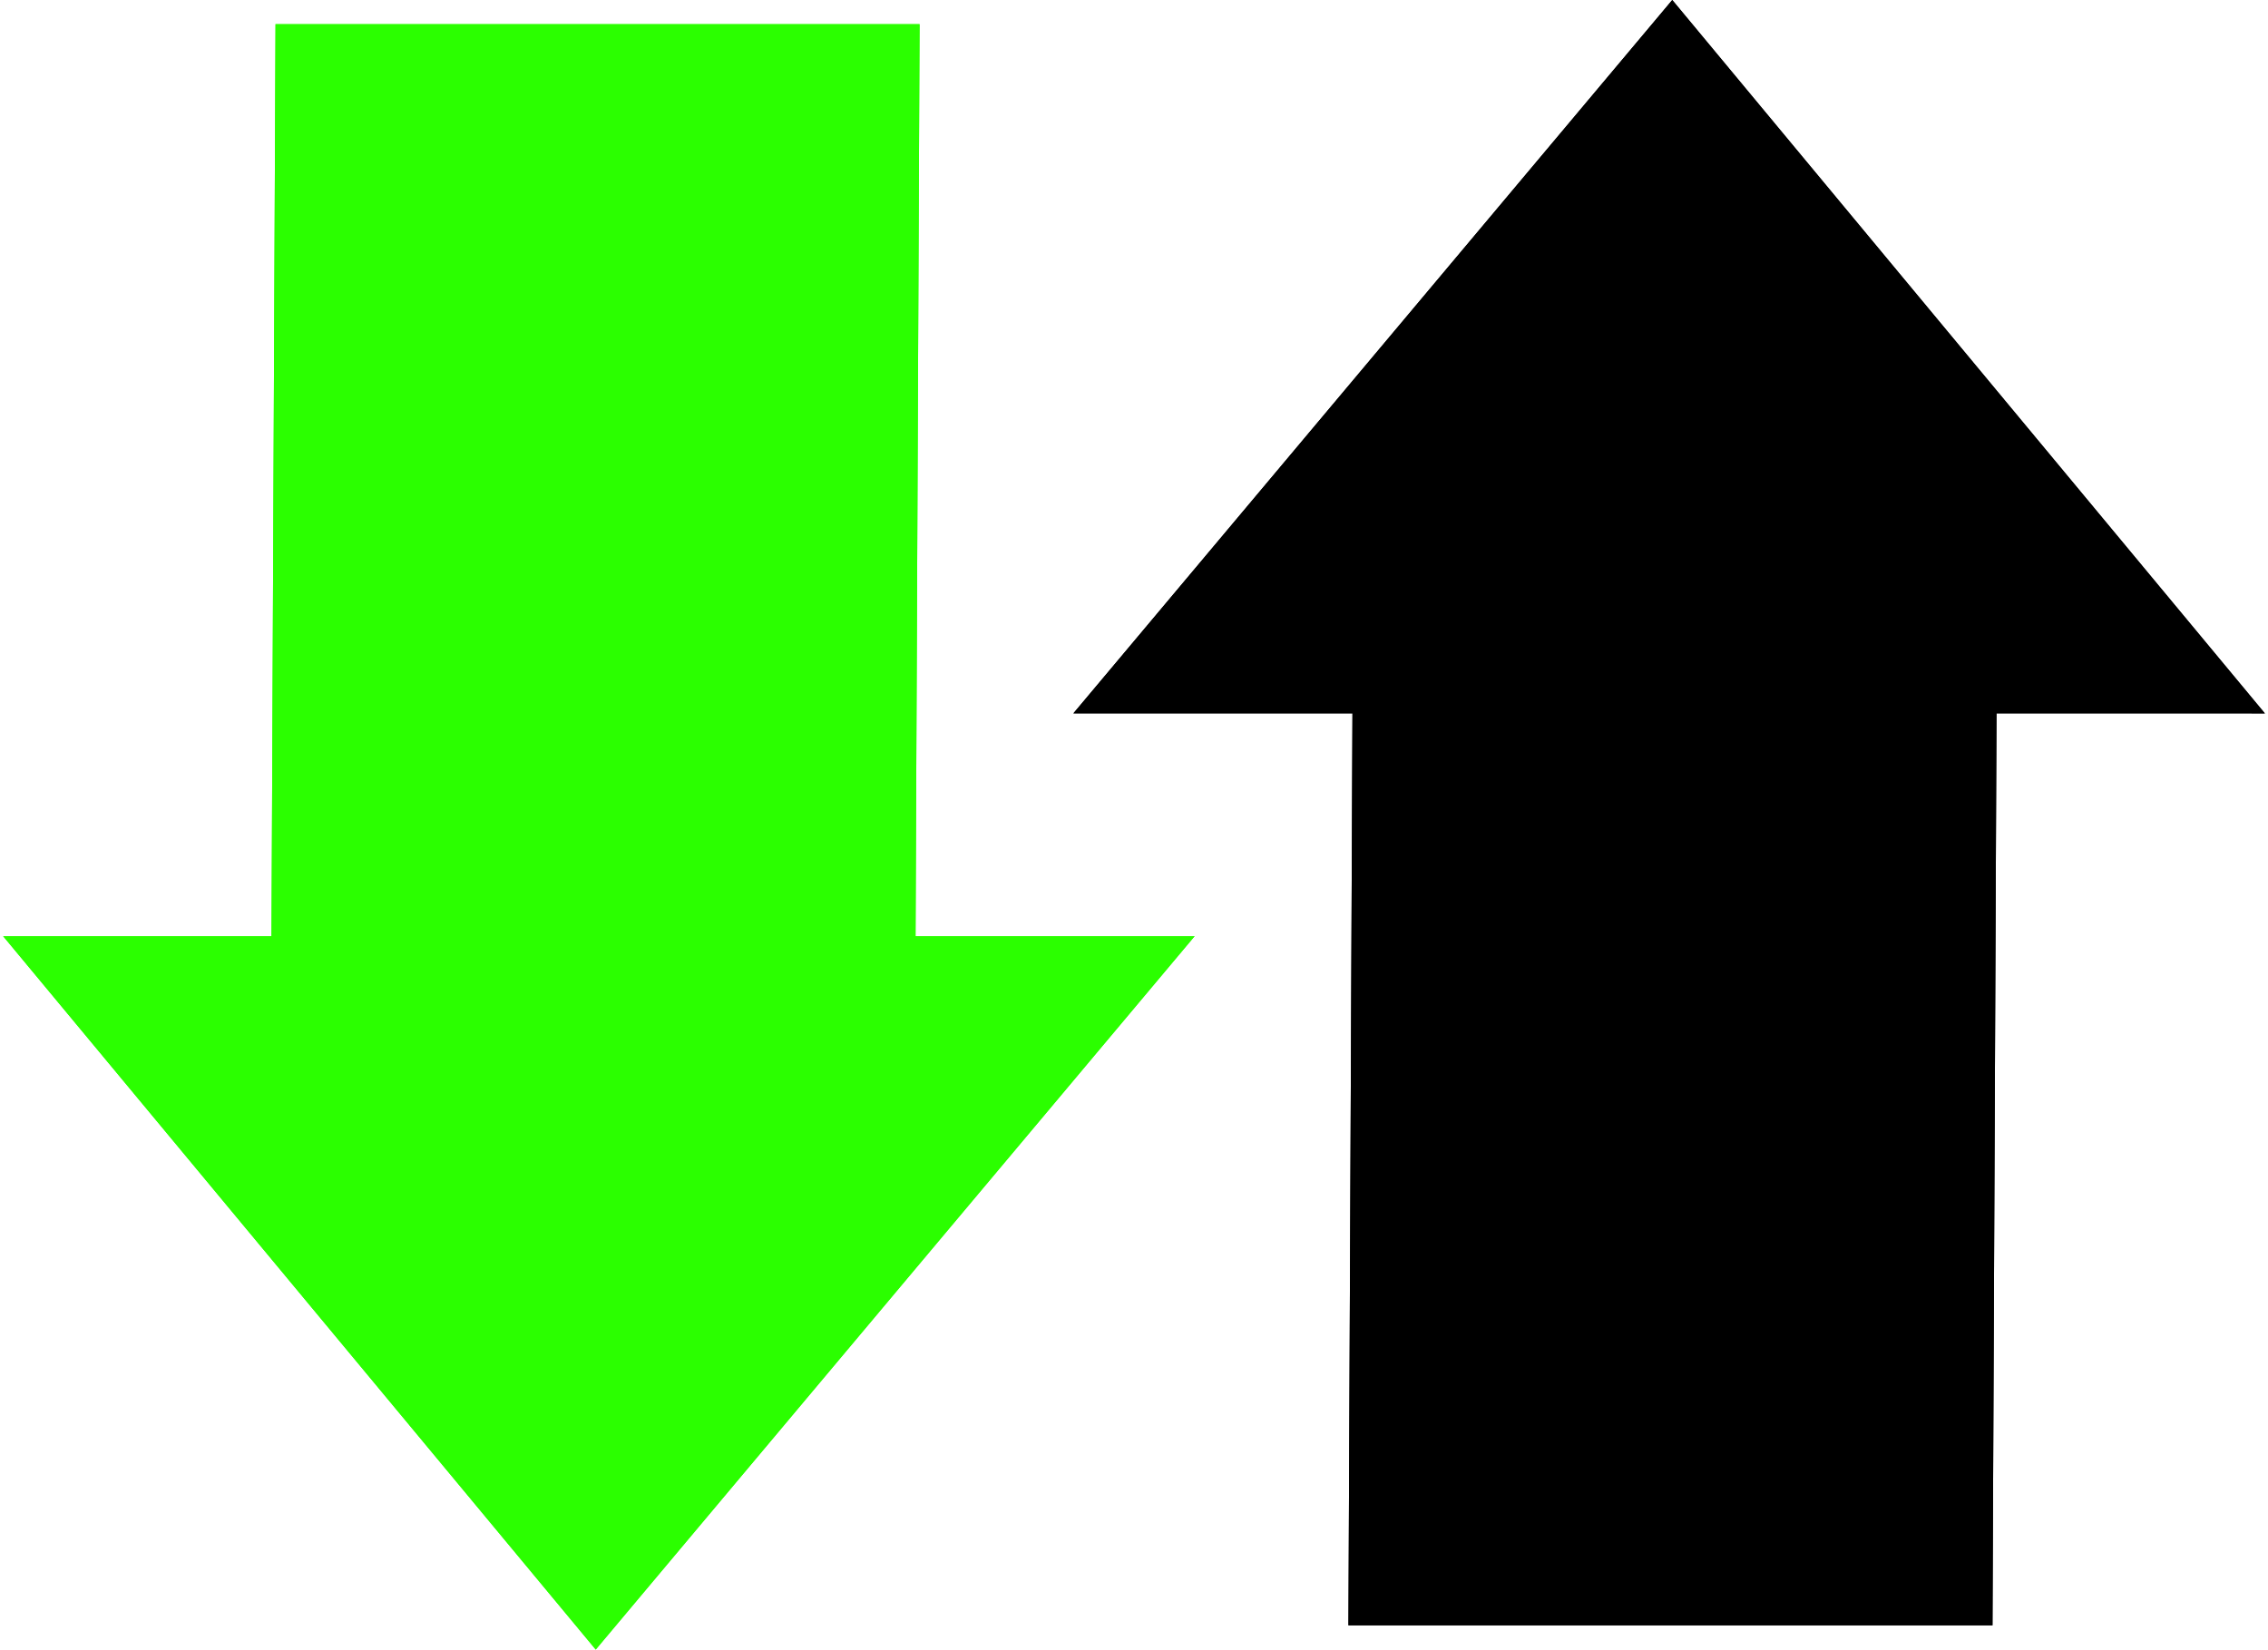
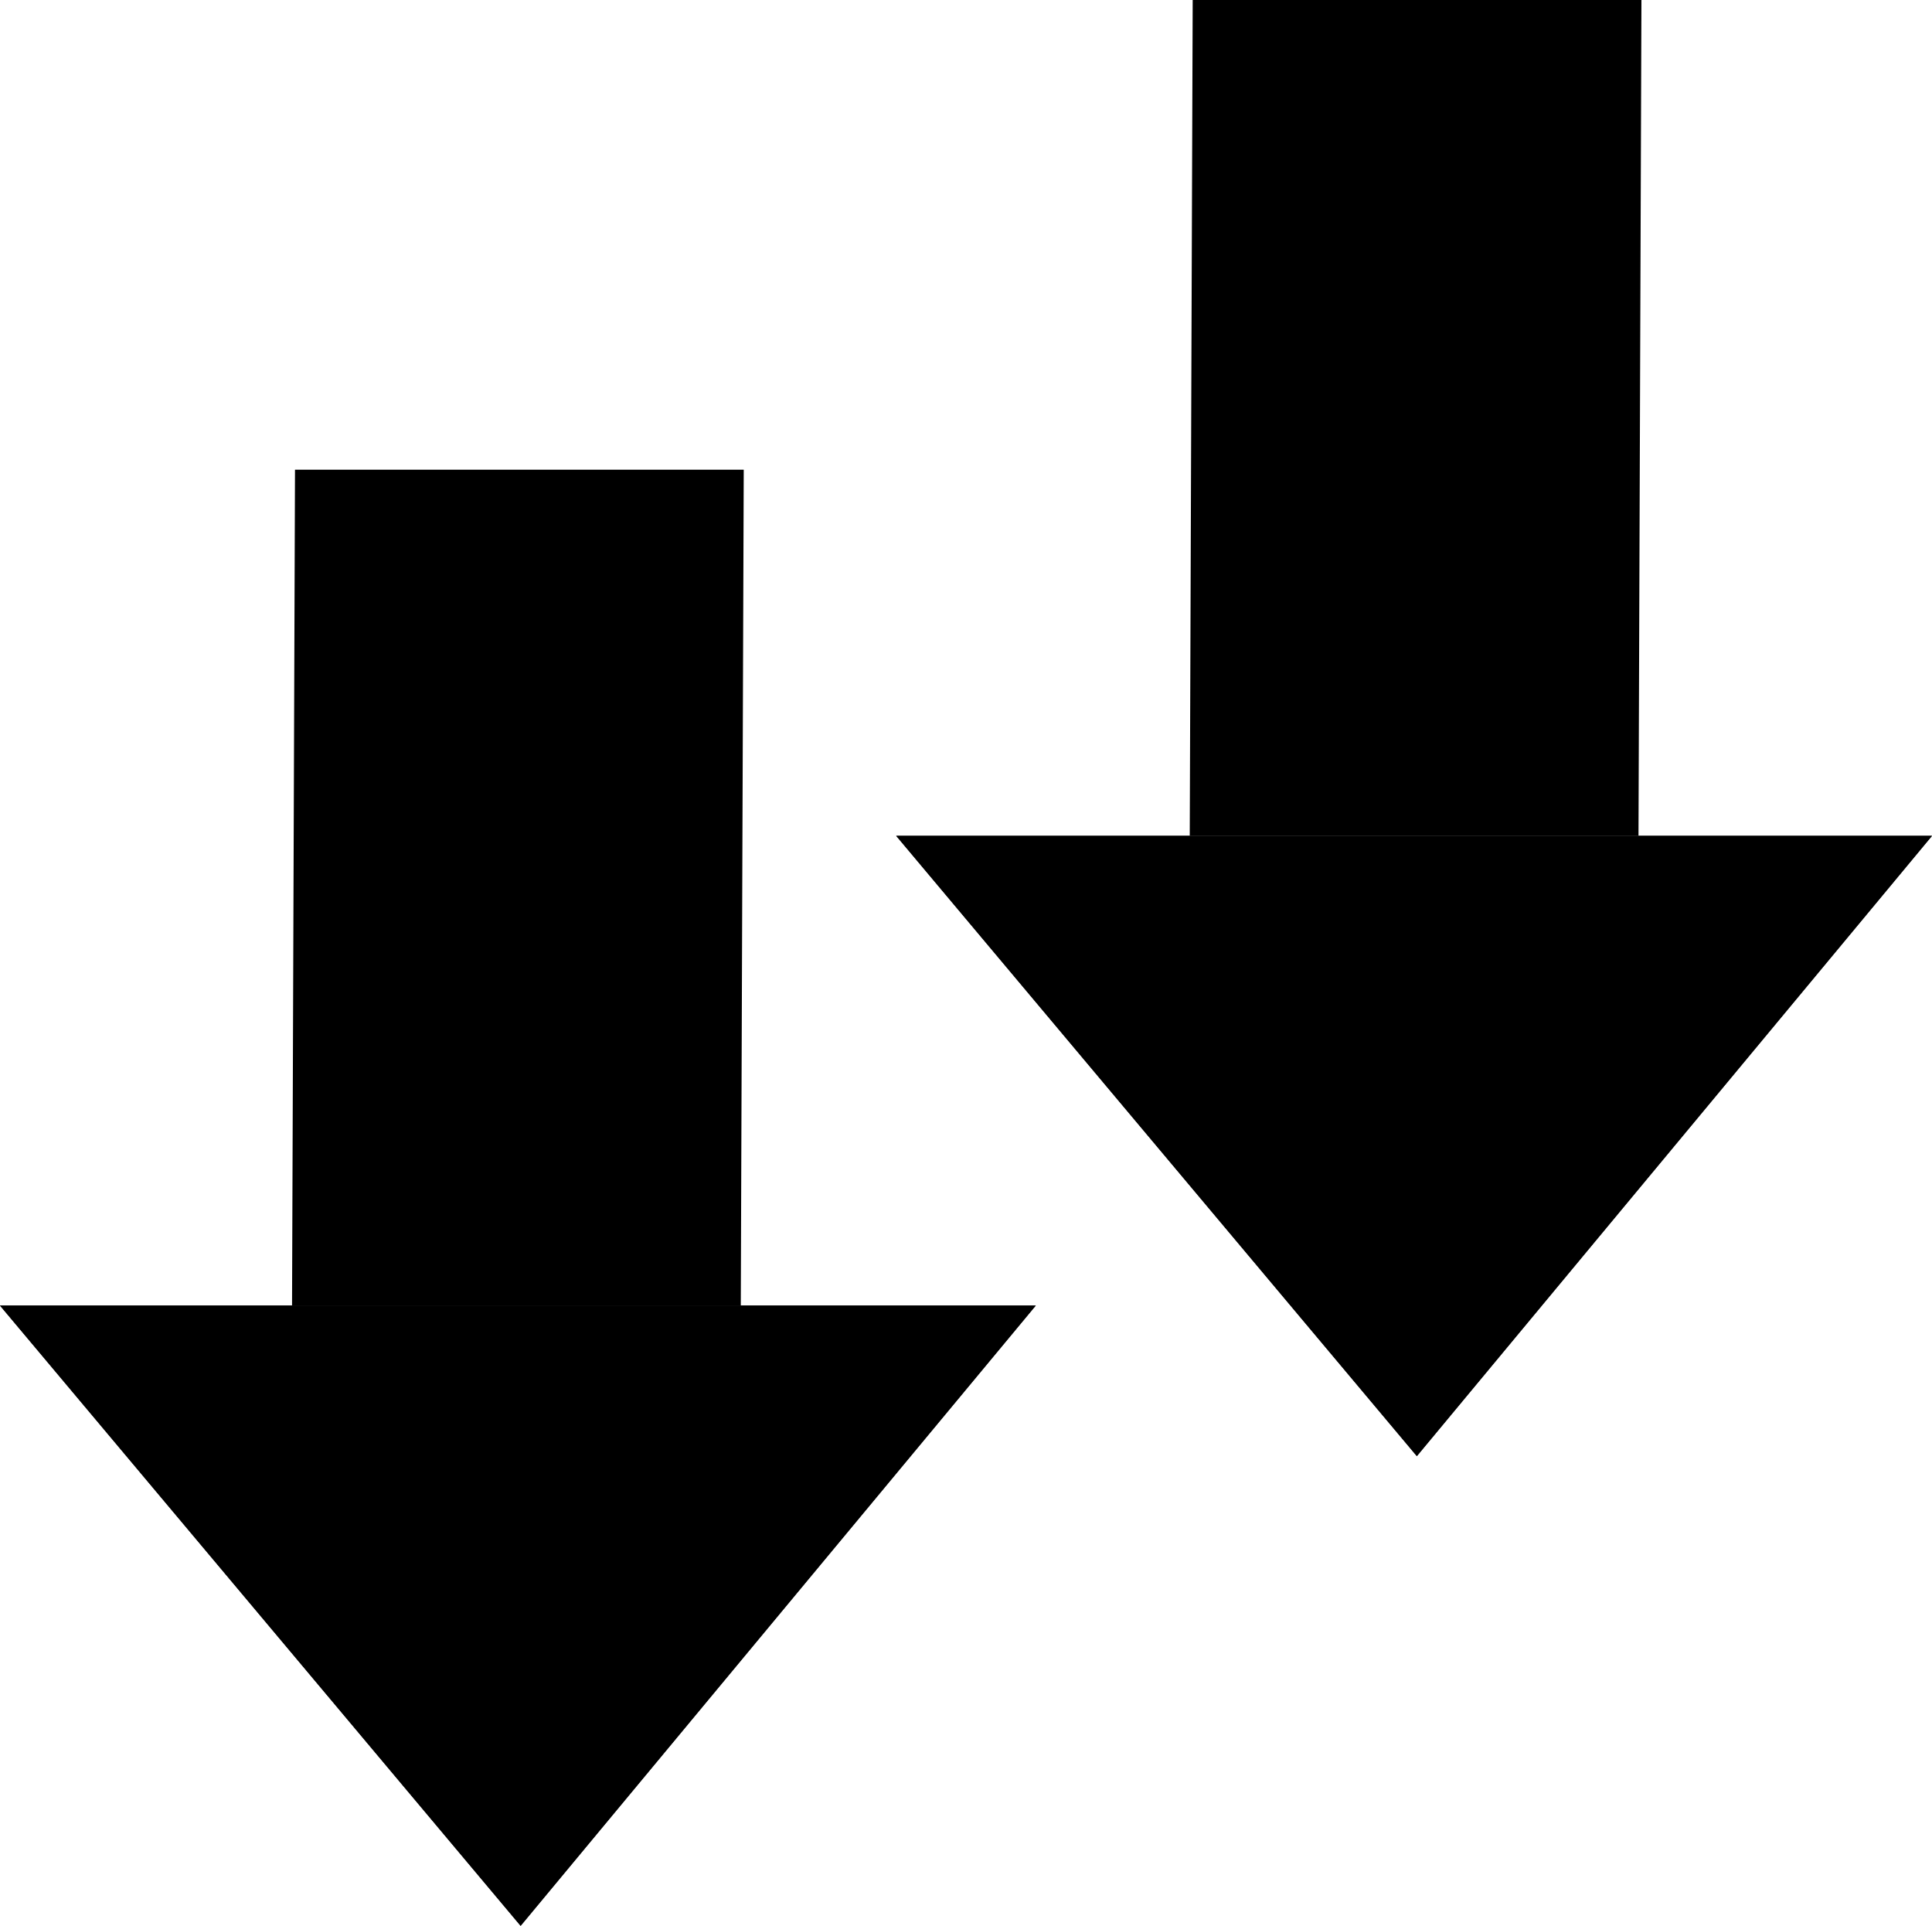
- <svg xmlns="http://www.w3.org/2000/svg" viewBox="45.108 89.172 494.92 360.005">
-   <g id="Layer_1" transform="matrix(-1, 0, 0, -1, 384.1949, 503.9263)">
-     <g transform="matrix(-0.94929, -0.000016, 0.00419, -0.94929, 400.9131, 425.2591)" stroke="null" id="svg_5" style="">
-       <path opacity="undefined" d="m276.587,16.629l0,221l-148.048,0l0,-221l148.048,0z" id="svg_1" style="stroke: rgb(0, 0, 0); paint-order: fill; stroke-width: 0px; fill: rgb(43, 255, 0);" />
-       <path opacity="undefined" d="m340.741,226.296l-136.944,164l-136.944,-164l273.889,0z" id="svg_2" style="stroke: rgb(0, 0, 0); paint-order: fill; stroke-width: 0px; fill: rgb(43, 255, 0);" />
-       <path opacity="undefined" d="m276.587,16.629l0,221l-148.048,0l0,-221l148.048,0z" id="svg_3" style="stroke: rgb(0, 0, 0); paint-order: fill; stroke-width: 0px; fill: rgb(43, 255, 0);" />
-       <path opacity="undefined" d="m340.741,226.296l-136.944,164l-136.944,-164l273.889,0z" id="svg_4" style="stroke: rgb(0, 0, 0); paint-order: fill; stroke-width: 0px; fill: rgb(43, 255, 0);" />
-     </g>
-     <g transform="matrix(0.94929, 0.000016, -0.00419, 0.94929, -217.6596, 44.24437)" stroke="null" id="g-1" style="">
-       <path opacity="undefined" d="m276.587,16.629l0,221l-148.048,0l0,-221l148.048,0z" id="path-1" style="stroke: rgb(0, 0, 0); paint-order: fill; stroke-width: 0px;" />
-       <path opacity="undefined" d="m340.741,226.296l-136.944,164l-136.944,-164l273.889,0z" id="path-2" style="stroke: rgb(0, 0, 0); paint-order: fill; stroke-width: 0px;" />
-       <path opacity="undefined" d="m276.587,16.629l0,221l-148.048,0l0,-221l148.048,0z" id="path-3" style="stroke: rgb(0, 0, 0); paint-order: fill; stroke-width: 0px;" />
-       <path opacity="undefined" d="m340.741,226.296l-136.944,164l-136.944,-164l273.889,0z" id="path-4" style="stroke: rgb(0, 0, 0); paint-order: fill; stroke-width: 0px;" />
+ <svg xmlns="http://www.w3.org/2000/svg" viewBox="188.434 82.101 484.968 483.372" version="1.1" id="svg113" width="484.968" height="483.372">
+   <defs id="defs117" />
+   <g id="Layer_1" transform="rotate(180,132.2556,313.6458)">
+     <g id="g-2" transform="rotate(180,76.04878,184.1331)">
+       <g id="g-4" transform="rotate(180,147.7115,180.5977)">
+         <g transform="matrix(0.94929,1.6e-5,-0.00419,0.94929,-217.6596,44.24437)" stroke="null" id="g-6">
+           <g id="g372">
+             <g transform="matrix(0.9999999,-3.3709401e-5,-0.00882765,-0.9999999,122.4392,401.3624)" stroke="null" id="g-5">
+               <path opacity="undefined" d="m 340.741,226.296 -136.944,164 -136.944,-164 h 273.889 z" id="path-10" style="stroke:#000000;stroke-width:0px;paint-order:fill" />
+               <path opacity="undefined" d="m 340.741,226.296 -136.944,164 -136.944,-164 h 273.889 z" id="path-12" style="stroke:#000000;stroke-width:0px;paint-order:fill" />
+             </g>
+             <path opacity="undefined" d="m 265.492,396.063 -0.194,-221 118.661,5e-4 0.194,221 z" id="path-15-6" style="stroke:#000000;stroke-width:0px;paint-order:fill" />
+             <g transform="matrix(0.9999999,-3.3709401e-5,-0.00882765,-0.9999999,-113.9982,525.5581)" stroke="null" id="g-5-7">
+               <path opacity="undefined" d="m 340.741,226.296 -136.944,164 -136.944,-164 h 273.889 z" id="path-10-5" style="stroke:#000000;stroke-width:0px;paint-order:fill" />
+               <path opacity="undefined" d="m 340.741,226.296 -136.944,164 -136.944,-164 h 273.889 z" id="path-12-3" style="stroke:#000000;stroke-width:0px;paint-order:fill" />
+             </g>
+             <path opacity="undefined" d="m 28.664,520.255 -0.194,-221 118.661,5e-4 0.194,221 z" id="path-15-6-5" style="stroke:#000000;stroke-width:0px;paint-order:fill" />
+           </g>
+         </g>
+       </g>
    </g>
  </g>
</svg>
